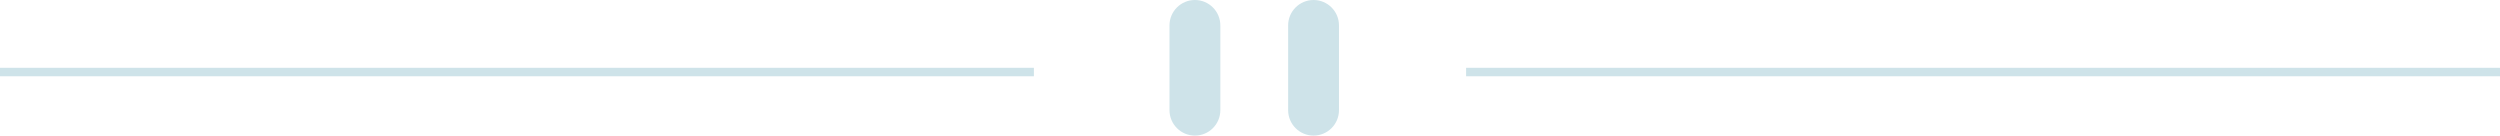
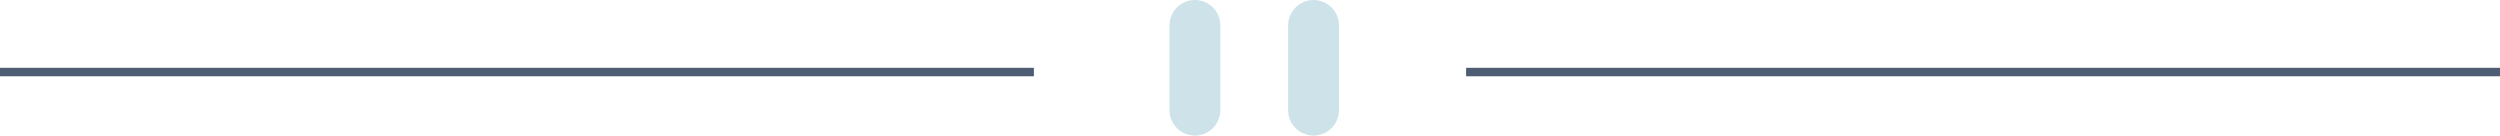
<svg xmlns="http://www.w3.org/2000/svg" width="295" height="16">
  <g fill="none" fill-rule="evenodd">
-     <path fill="#CEE3E9" d="M0 8h122v1H0zM173 8h122v1H173z" />
+     <path fill="hsl(217, 19%, 38%)" d="M0 8h122v1H0zM173 8h122v1H173z" />
    <g transform="translate(138)" fill="#CEE3E9">
      <rect width="6" height="16" rx="3" />
      <rect x="14" width="6" height="16" rx="3" />
    </g>
  </g>
</svg>
